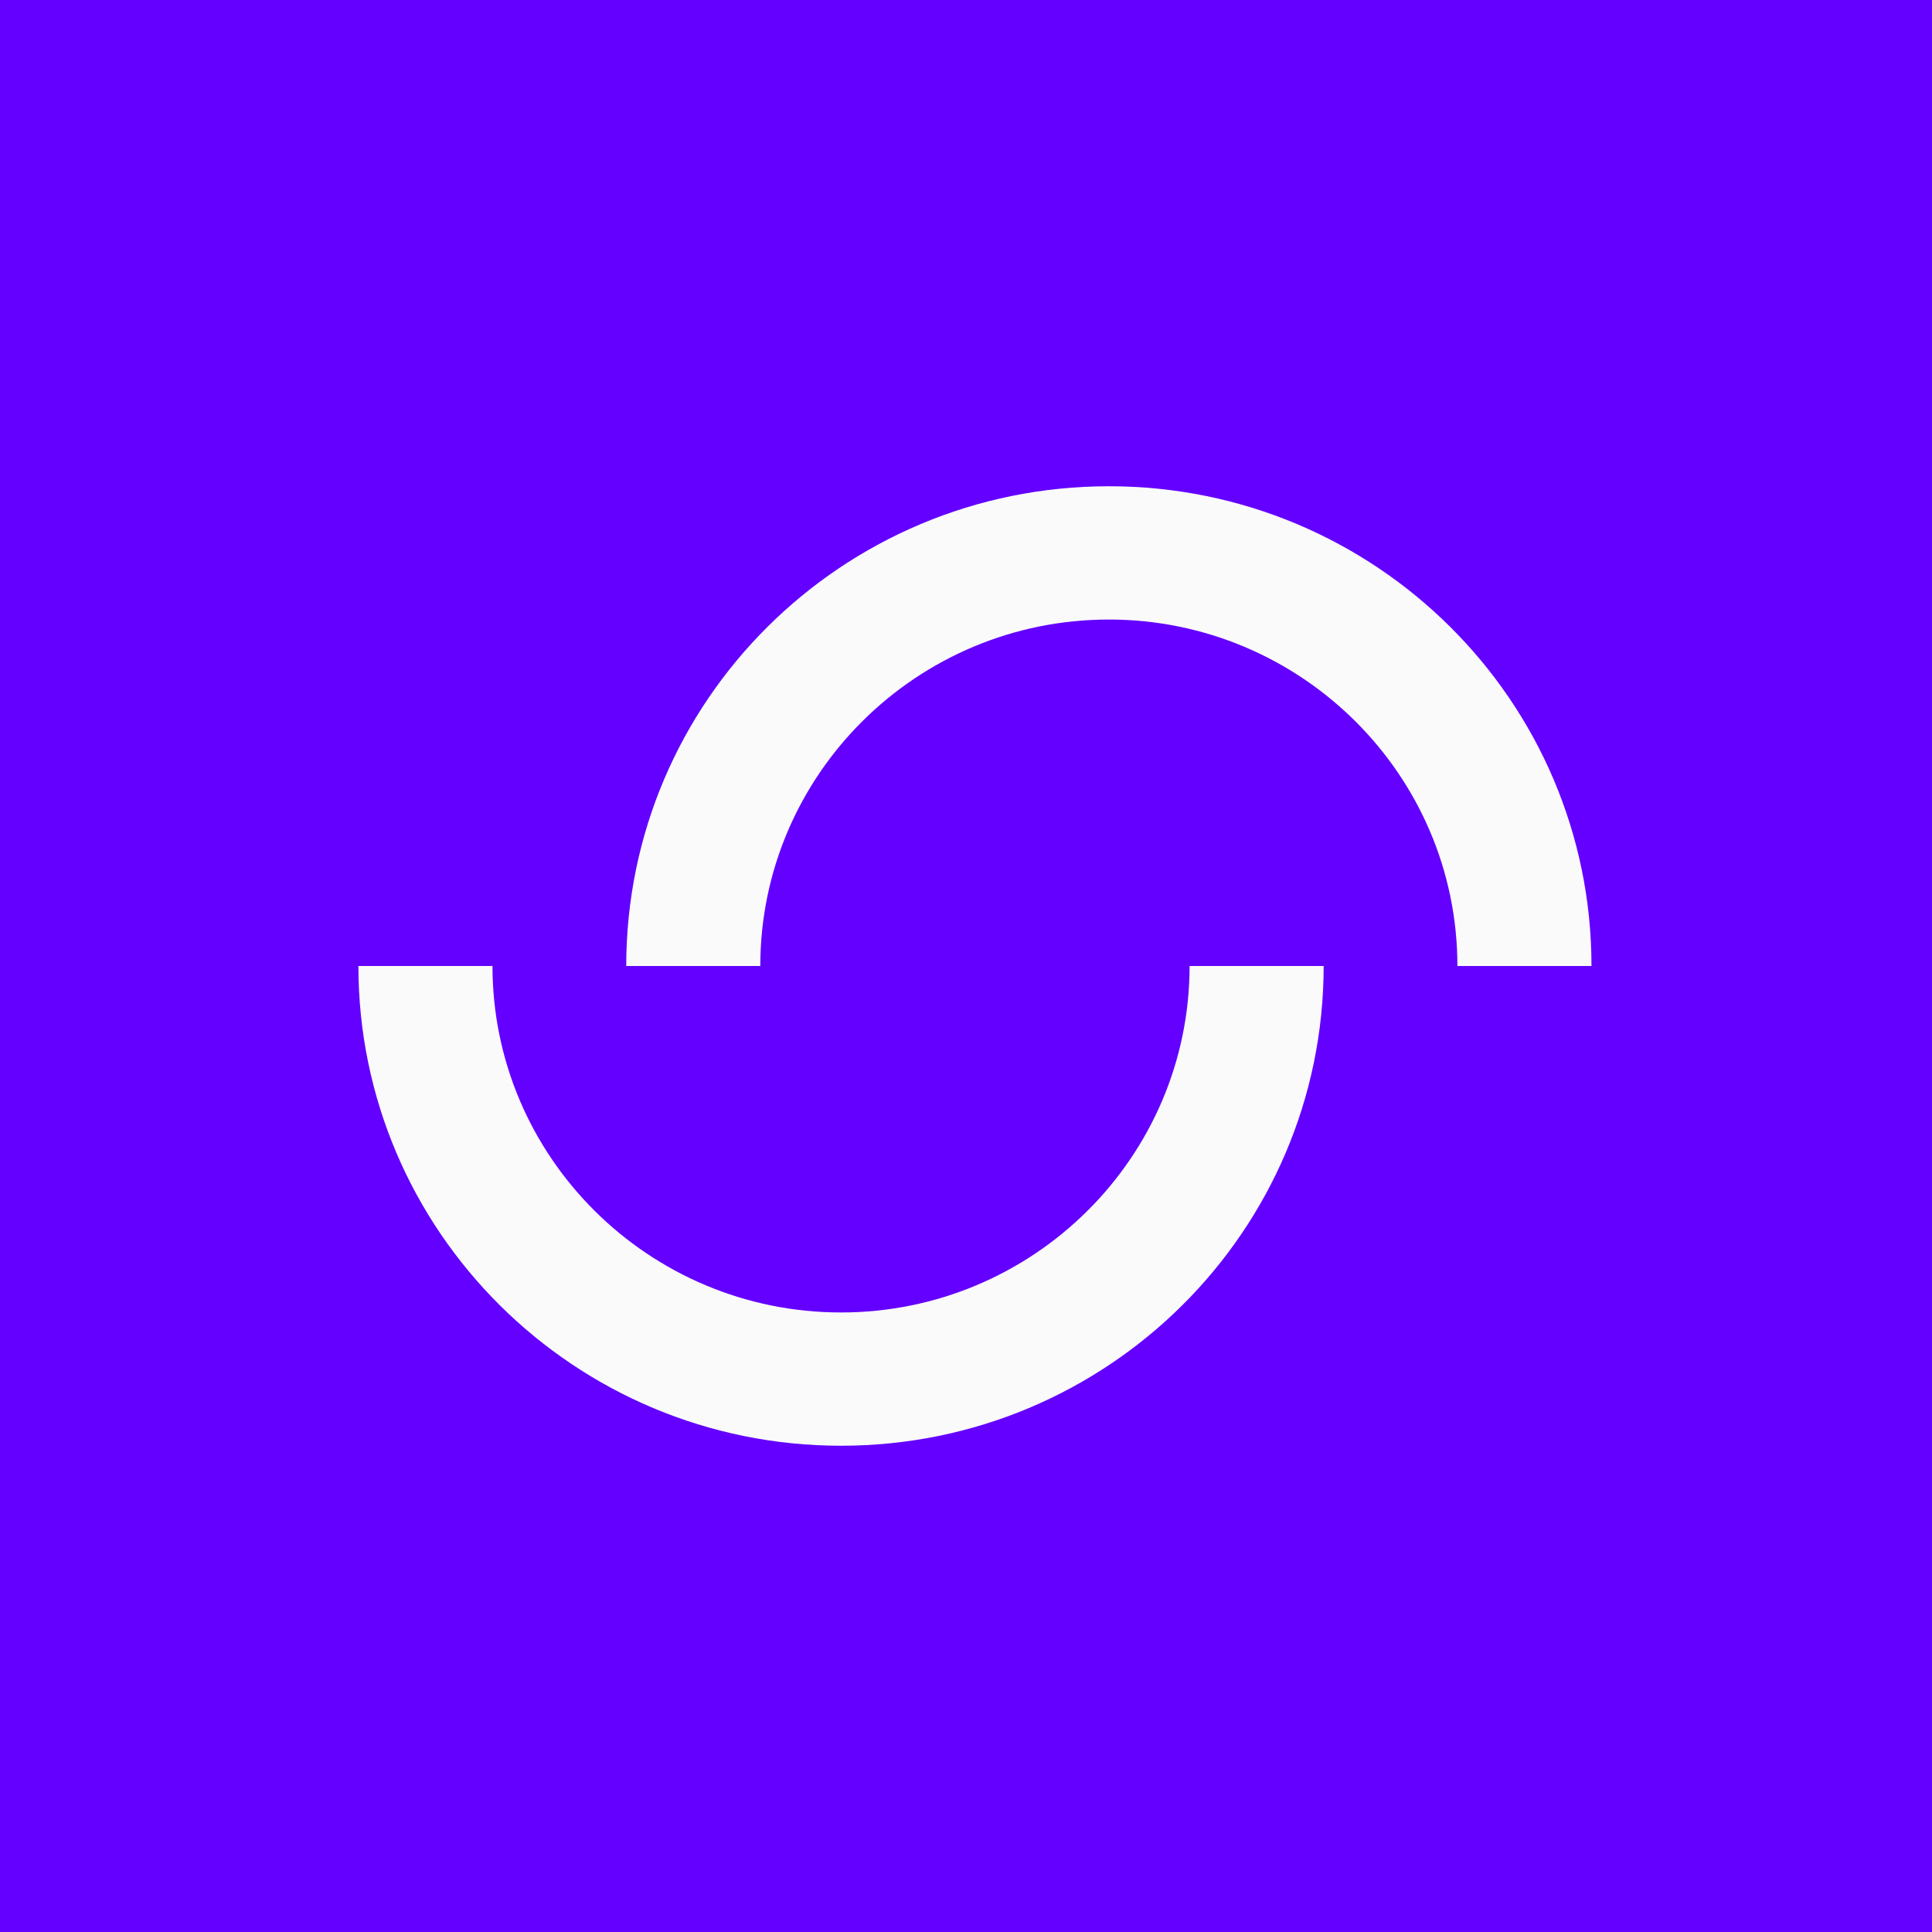
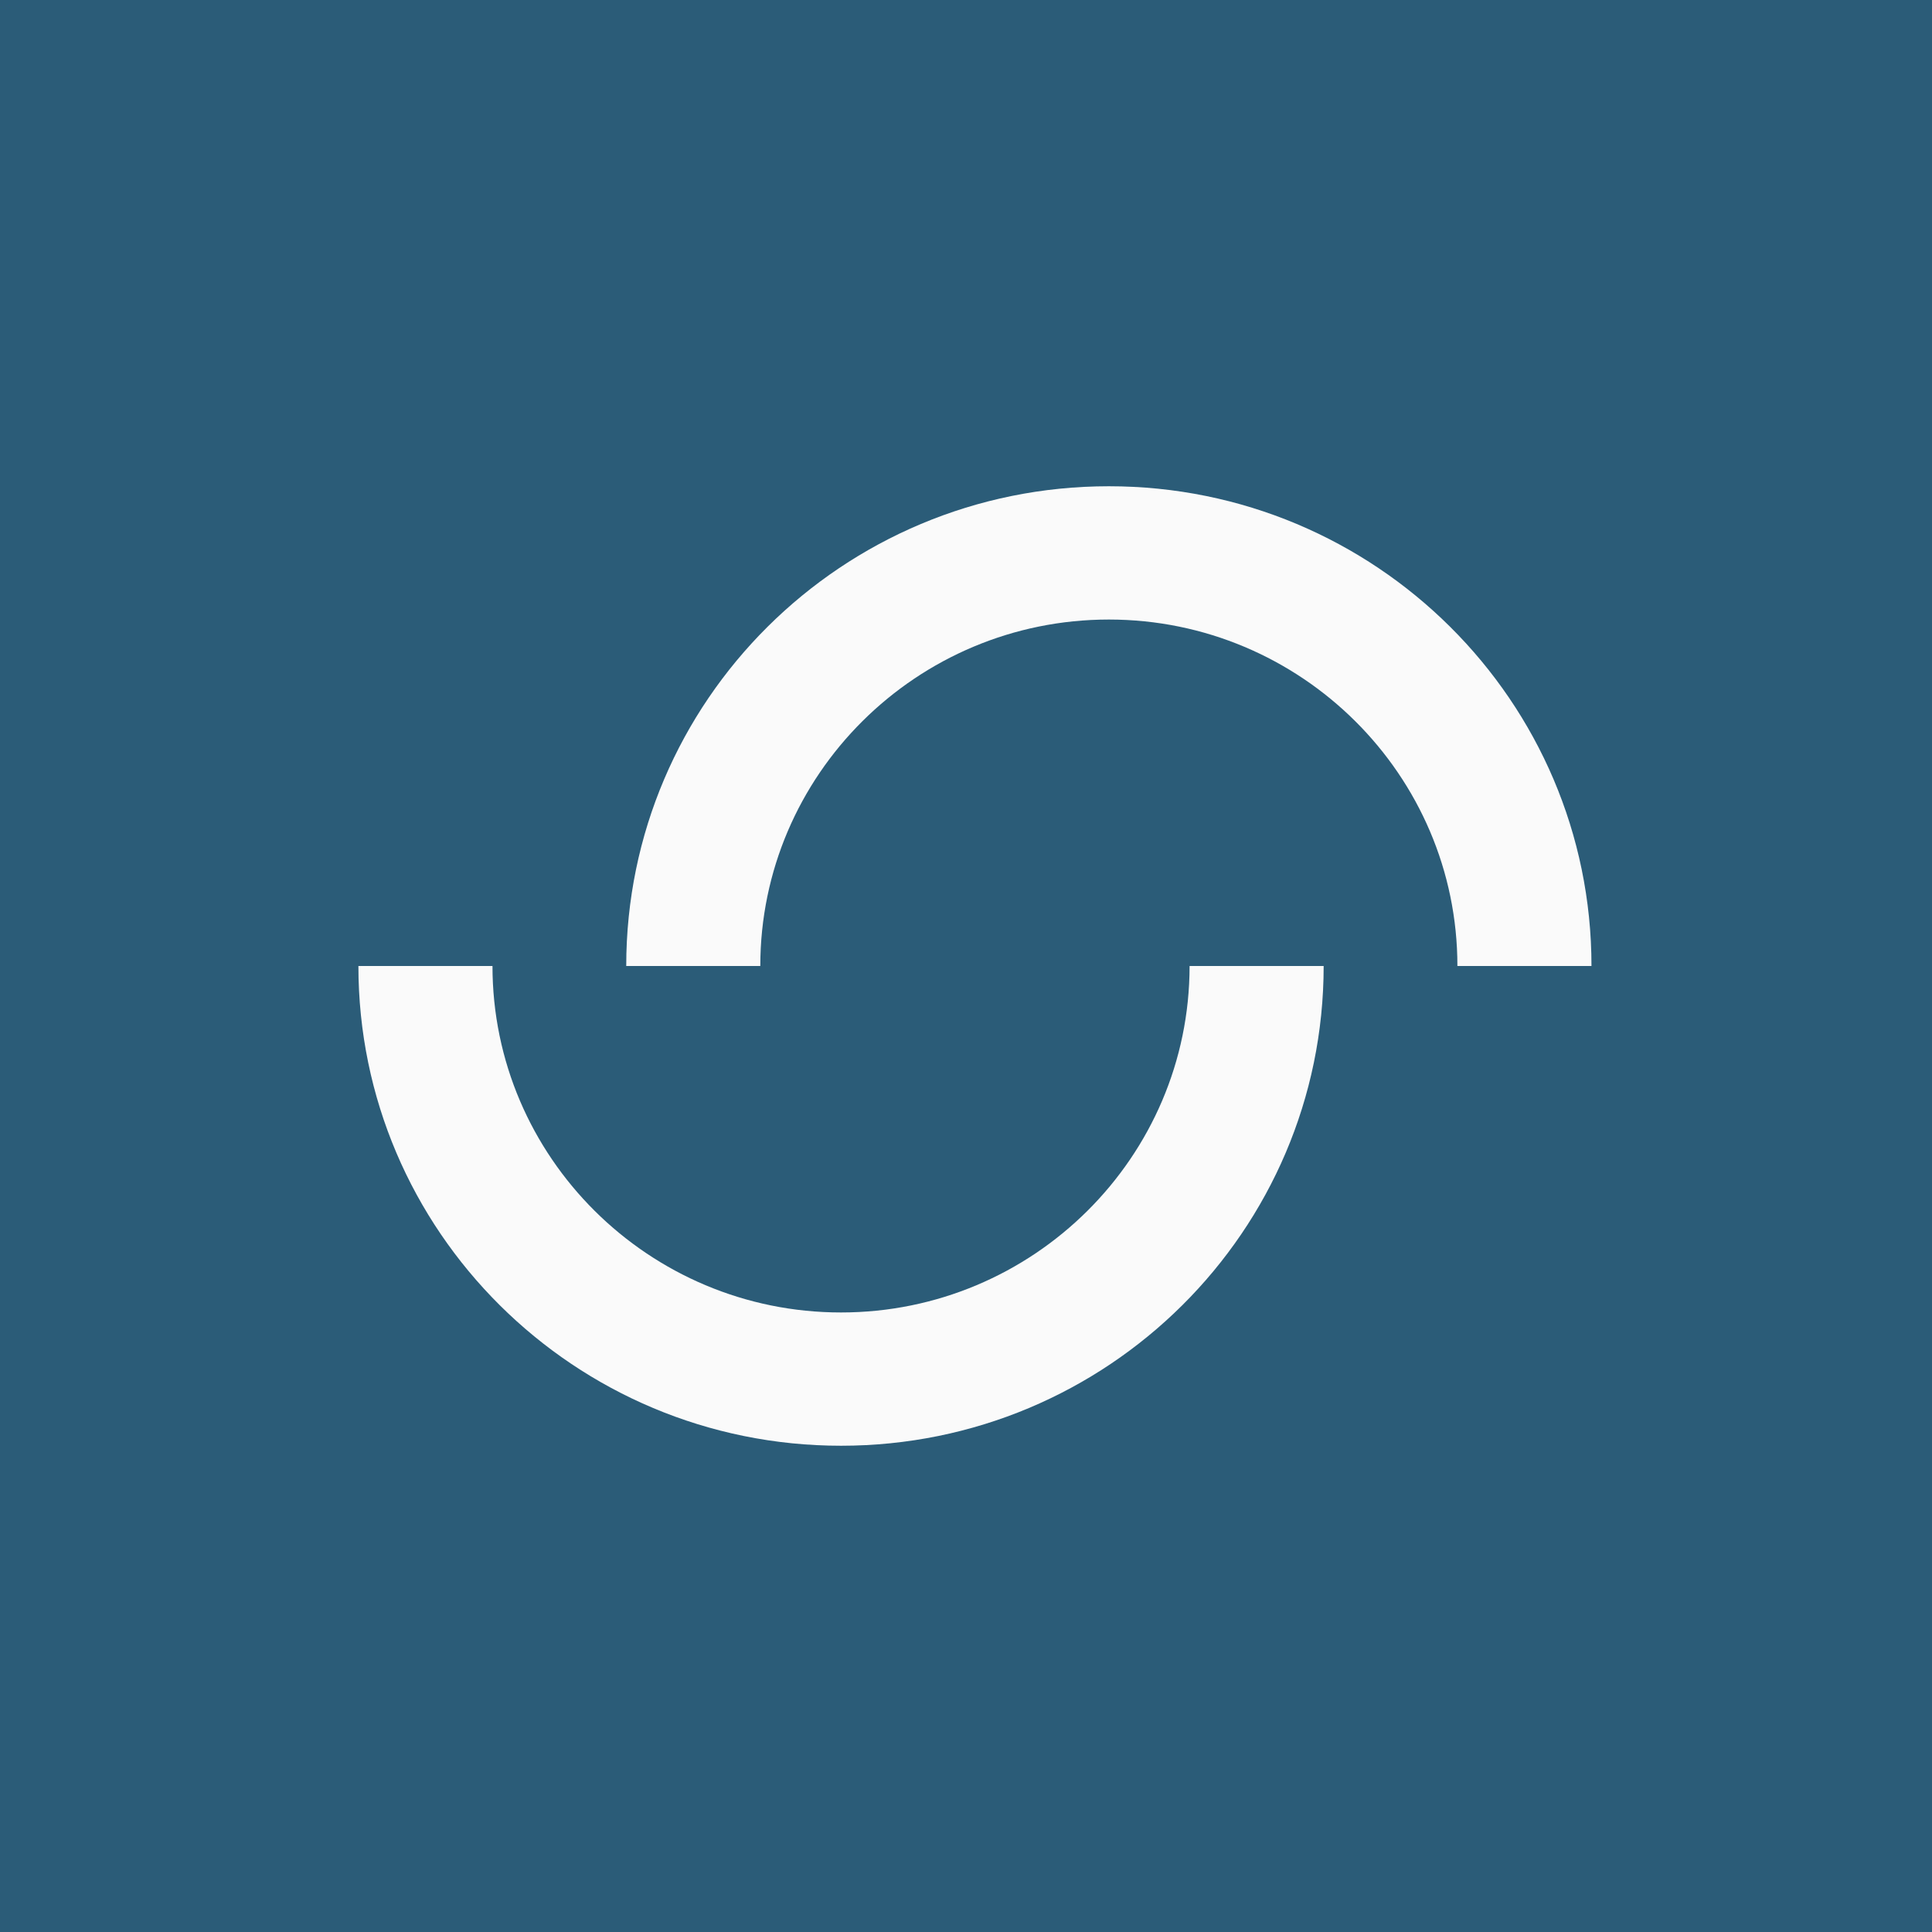
<svg xmlns="http://www.w3.org/2000/svg" width="1080" height="1080" viewBox="0 0 1080 1080" fill="none">
-   <rect width="1080" height="1080" fill="#6400FF" />
+   <rect width="1080" height="1080" fill="#2B5C78" />
  <path d="M619.856 271.818C470.863 271.818 350.066 391.874 350.066 540.011H425.014C425.014 433.197 512.408 346.325 619.856 346.325C727.304 346.325 814.698 433.229 814.698 540.011H889.647C889.647 391.906 768.849 271.818 619.856 271.818Z" fill="#FAFAFA" />
  <path d="M470.143 808.181C619.135 808.181 739.933 688.125 739.933 539.988H664.984C664.984 646.802 577.591 733.674 470.143 733.674C362.694 733.674 275.301 646.771 275.301 539.988H200.352C200.352 688.094 321.15 808.181 470.143 808.181Z" fill="#FAFAFA" />
</svg>
